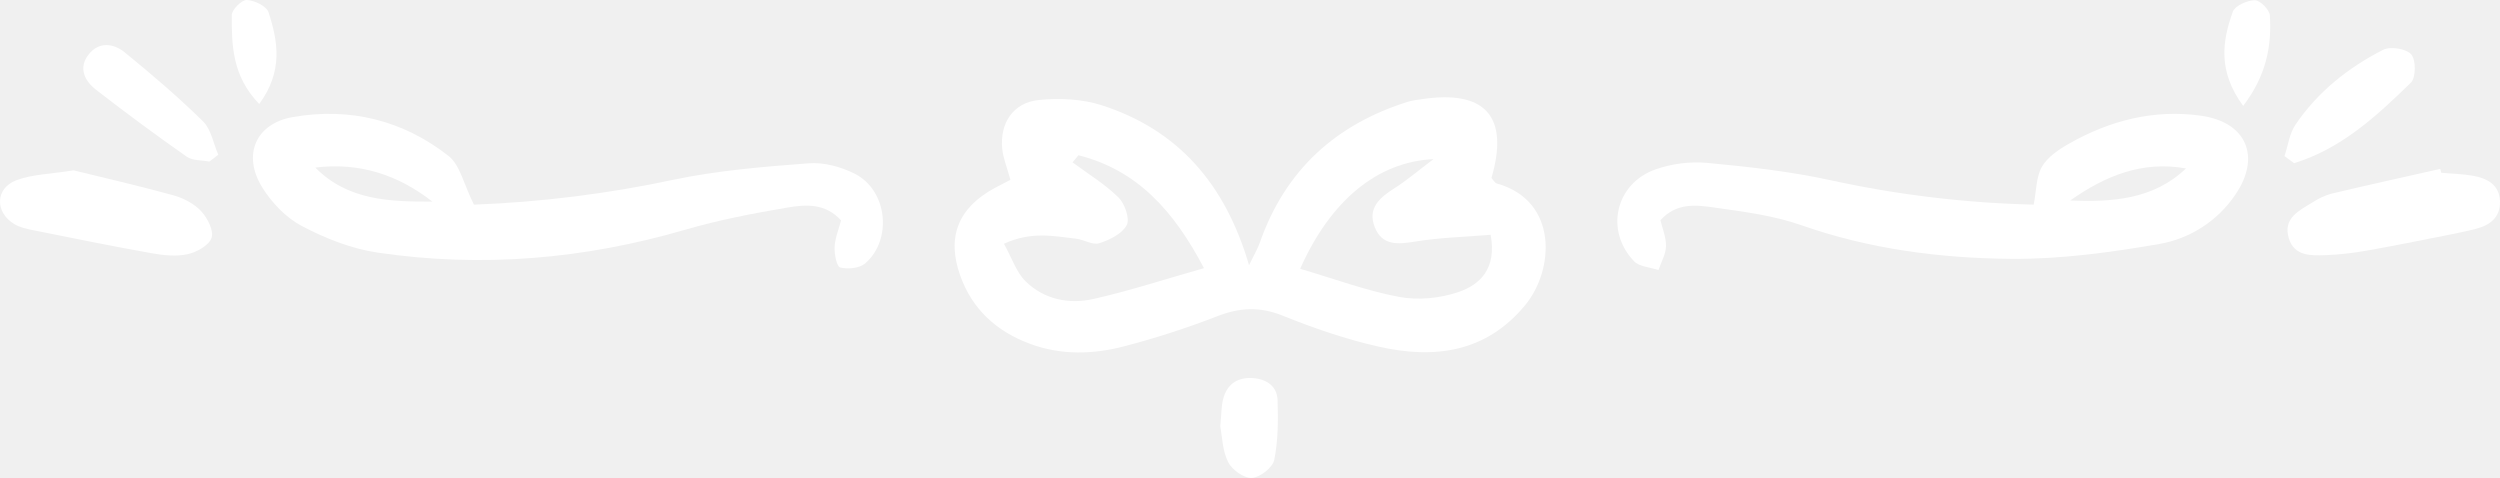
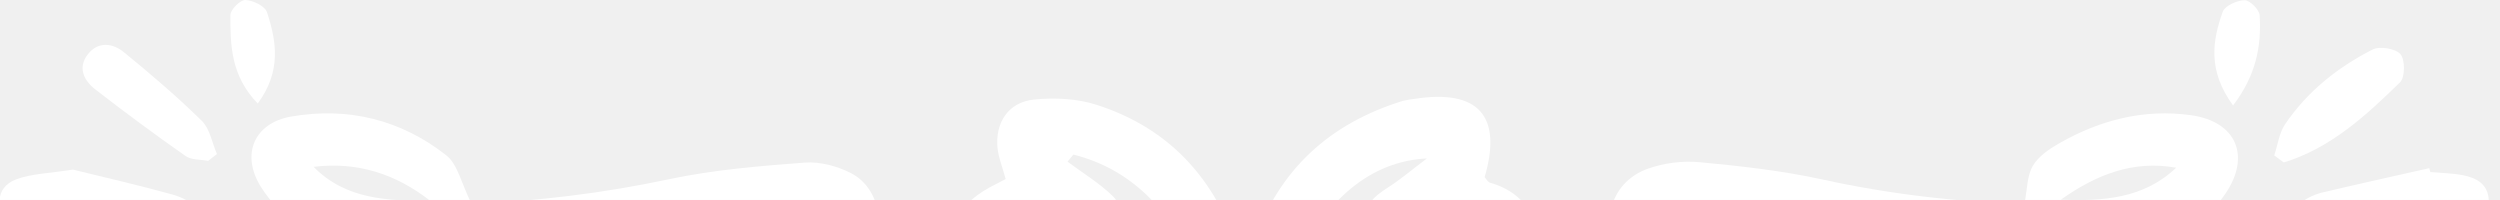
- <svg xmlns="http://www.w3.org/2000/svg" id="Gruppe_207" data-name="Gruppe 207" width="1506.444" height="288" viewBox="0 0 1506.444 288">
+ <svg xmlns="http://www.w3.org/2000/svg" width="1513" height="121" viewBox="0 0 1513 121">
  <defs>
    <clipPath id="clip-path">
+       <rect id="Rechteck_1317" data-name="Rechteck 1317" width="1513" height="121" transform="translate(207 4759)" fill="#fff" stroke="#707070" stroke-width="1" />
+     </clipPath>
+     <clipPath id="clip-path-2">
      <rect id="Rechteck_1113" data-name="Rechteck 1113" width="1506.444" height="288" fill="#fff" />
    </clipPath>
  </defs>
-   <g id="Gruppe_35" data-name="Gruppe 35" clip-path="url(#clip-path)">
-     <path id="Pfad_40" data-name="Pfad 40" d="M357.48,82.741c-2.1-7.7-4.336-13.025-4.906-18.52-1.613-15.538,6.488-27.984,21.993-29.575,12.531-1.286,26.257-.618,38.143,3.231,45.8,14.835,74.187,47.2,88.567,96.322,3.012-6.257,5.17-9.835,6.526-13.694,15.367-43.8,45.976-71.424,89.853-85.01a50.751,50.751,0,0,1,7.178-1.263c38.721-6.057,53.388,10.3,42.507,47.4,1.089,1.147,1.988,2.975,3.295,3.341,36.936,10.327,34.731,51.877,17.016,73.3C643.9,187,612.768,190.813,579.327,183.248c-19.659-4.449-39-11.08-57.724-18.632-13.881-5.6-26.033-4.941-39.651.384a514.4,514.4,0,0,1-55.42,17.941c-19.028,5.046-38.484,5.627-57.4-1.435-20.016-7.471-34.658-20.712-41.923-41.129-8.254-23.2-1.192-40.751,20.737-52.664,2.776-1.508,5.6-2.925,9.538-4.972m174.587,53.614c21,6.169,40.063,13.3,59.767,16.966,11.343,2.112,24.467.815,35.451-2.9,13.188-4.462,23.344-14.121,19.561-34.548-15.321,1.268-30.493,1.631-45.33,4.057-10.52,1.721-20.03,2.68-24.517-8.726s3.062-17.787,11.929-23.41c7.32-4.641,13.966-10.344,23.476-17.513-33.994,1.611-62.156,25.149-80.336,66.077m-133.6-68.427-3.554,4.293c9.343,6.927,19.467,13.062,27.684,21.136,3.812,3.746,6.963,12.875,4.956,16.691-2.746,5.215-10.305,8.906-16.552,10.9-3.966,1.266-9.241-2.2-14.021-2.741-13.314-1.51-26.826-4.591-43.4,3.073,4.829,8.648,7.494,17.211,13.138,22.717,11.106,10.835,26.069,13.858,40.744,10.552,21.732-4.893,42.994-11.865,66.646-18.572-18.2-34.7-40.287-59.124-75.637-68.051" transform="translate(251.372 25.614)" fill="#fff" />
-     <path id="Pfad_41" data-name="Pfad 41" d="M574.652,102.707c1.147,4.881,3.487,10.3,3.366,15.655-.108,4.828-2.913,9.595-4.529,14.389-5-1.7-11.5-1.954-14.746-5.337-17.7-18.449-11.208-46.834,13.032-55.347a75.122,75.122,0,0,1,31-3.906C627.663,70.5,652.7,73.287,677.089,78.6A644.523,644.523,0,0,0,799.581,93.324c1.627-8.344,1.427-16.685,4.986-22.852,3.391-5.879,10.179-10.416,16.385-13.936C845.547,42.587,872,35.79,900.333,39.736c27.439,3.824,36.433,24.749,20.73,47.637a69.764,69.764,0,0,1-45.928,29.694c-29.348,5.066-59.335,9.174-89.013,8.929-42.9-.355-85.473-5.845-126.608-20.291-16.625-5.838-34.655-8.1-52.243-10.607-10.922-1.559-22.8-3.179-32.62,7.609M821.569,90.856c25.122.97,50.079-.5,69.775-19.334-26.145-4.707-48.505,4.3-69.775,19.334" transform="translate(425.88 29.98)" fill="#fff" />
-     <path id="Pfad_42" data-name="Pfad 42" d="M218.982,93.345A703.837,703.837,0,0,0,338.9,78.409c26.79-5.645,54.4-7.906,81.772-9.982,9.169-.7,19.629,2.119,27.943,6.373,19.5,9.977,22.673,39.621,6.138,53.934-3.414,2.957-10.4,3.615-15.048,2.487-2.1-.508-3.6-8.048-3.4-12.3.258-5.428,2.512-10.762,3.893-16.094-9.605-10.566-21.467-9.561-32.3-7.733-20.733,3.5-41.522,7.513-61.685,13.385-60.925,17.742-122.748,23.016-185.4,13.741-15.682-2.32-31.376-8.561-45.5-15.975-9.524-5-18.183-14.058-23.929-23.344-12.074-19.52-3.893-38.419,18.4-42.324,34.4-6.023,66.521,1.9,93.937,23.458,6.911,5.433,9.071,16.915,15.261,29.316M123.4,71C143,90.878,168.352,91.592,193.936,91.513,173.22,75.341,149.94,67.725,123.4,71" transform="translate(66.602 29.973)" fill="#fff" />
-     <path id="Pfad_43" data-name="Pfad 43" d="M44.328,57.786c18.128,4.465,39.312,9.3,60.235,15.078,6.035,1.668,12.435,5.019,16.618,9.51C125,86.466,128.926,94.1,127.5,98.428c-1.49,4.524-8.929,8.67-14.449,9.888-6.867,1.517-14.579.693-21.668-.574-23.87-4.256-47.639-9.094-71.415-13.872-3.9-.785-8.05-1.7-11.385-3.712-11.762-7.1-11.522-21.552,1.24-26.383,9.55-3.613,20.43-3.71,34.5-5.989" transform="translate(0 44.852)" fill="#fff" />
-     <path id="Pfad_44" data-name="Pfad 44" d="M868.7,59.641c6.424.57,12.931.678,19.25,1.824,8.43,1.531,15.726,5.348,16.128,15.208.394,9.652-5.893,14.524-14.463,16.74-6.245,1.616-12.593,2.853-18.925,4.1-15.826,3.123-31.63,6.362-47.518,9.138a178.022,178.022,0,0,1-24.039,2.615c-8.883.327-18.92.7-22.257-10.039-3.831-12.328,6.355-16.884,14.552-21.913a38.852,38.852,0,0,1,10.938-5.057c21.852-5.181,43.788-10.011,65.7-14.959q.317,1.17.638,2.339" transform="translate(602.347 44.476)" fill="#fff" />
-     <path id="Pfad_45" data-name="Pfad 45" d="M775.032,81.4c2.11-6.334,2.959-13.522,6.558-18.849,13.4-19.829,31.82-34.477,52.916-45.218,4.352-2.217,13.993-.639,16.92,2.813,2.883,3.4,2.839,13.975-.236,16.98C830.536,57.3,809.181,76.984,780.8,85.654L775.032,81.4" transform="translate(601.561 12.659)" fill="#fff" />
-     <path id="Pfad_46" data-name="Pfad 46" d="M104.233,85.5c-4.6-.906-10.13-.481-13.639-2.941Q62.755,63.042,35.873,42.176c-6.813-5.3-10.767-13.129-4.38-21.238C37.742,13,46.516,14.225,53.241,19.708c16.245,13.247,32.25,26.9,47.184,41.575,4.9,4.815,6.208,13.286,9.16,20.085q-2.678,2.065-5.352,4.131" transform="translate(21.939 11.869)" fill="#fff" />
-     <path id="Pfad_47" data-name="Pfad 47" d="M413.987,157.407c.675-6.931.549-11.89,1.735-16.511,2.334-9.087,8.86-13.295,18.069-12.591,8.092.62,14.453,4.885,14.716,13.293.378,12.025.376,24.353-2.016,36.03-.943,4.6-8.6,10.563-13.488,10.836-4.746.265-11.968-4.9-14.307-9.586-3.455-6.915-3.552-15.511-4.709-21.47" transform="translate(321.327 99.528)" fill="#fff" />
-     <path id="Pfad_48" data-name="Pfad 48" d="M765.96,63.764C750.548,42.734,753.38,24.685,759.7,7.051c1.309-3.65,8.673-6.918,13.284-6.97,3.126-.036,8.849,5.705,9.06,9.13,1.138,18.543-2.1,36.2-16.089,54.553" transform="translate(585.725 0.063)" fill="#fff" />
-     <path id="Pfad_49" data-name="Pfad 49" d="M95.175,62.66C78.829,45.731,78.58,27.227,78.632,9.078,78.642,5.831,84.651-.124,87.69,0c4.614.19,11.87,3.687,13.085,7.392,5.764,17.6,8.842,35.646-5.6,55.266" transform="translate(61.029 0)" fill="#fff" />
+   <g id="divider" transform="translate(-207 -4759)" clip-path="url(#clip-path)">
+     <g id="Gruppe_225" data-name="Gruppe 225" transform="translate(206.777 4759)">
+       <g id="Gruppe_35" data-name="Gruppe 35" clip-path="url(#clip-path-2)">
+         <path id="Pfad_40" data-name="Pfad 40" d="M357.48,82.741c-2.1-7.7-4.336-13.025-4.906-18.52-1.613-15.538,6.488-27.984,21.993-29.575,12.531-1.286,26.257-.618,38.143,3.231,45.8,14.835,74.187,47.2,88.567,96.322,3.012-6.257,5.17-9.835,6.526-13.694,15.367-43.8,45.976-71.424,89.853-85.01a50.751,50.751,0,0,1,7.178-1.263c38.721-6.057,53.388,10.3,42.507,47.4,1.089,1.147,1.988,2.975,3.295,3.341,36.936,10.327,34.731,51.877,17.016,73.3C643.9,187,612.768,190.813,579.327,183.248c-19.659-4.449-39-11.08-57.724-18.632-13.881-5.6-26.033-4.941-39.651.384a514.4,514.4,0,0,1-55.42,17.941c-19.028,5.046-38.484,5.627-57.4-1.435-20.016-7.471-34.658-20.712-41.923-41.129-8.254-23.2-1.192-40.751,20.737-52.664,2.776-1.508,5.6-2.925,9.538-4.972m174.587,53.614c21,6.169,40.063,13.3,59.767,16.966,11.343,2.112,24.467.815,35.451-2.9,13.188-4.462,23.344-14.121,19.561-34.548-15.321,1.268-30.493,1.631-45.33,4.057-10.52,1.721-20.03,2.68-24.517-8.726s3.062-17.787,11.929-23.41c7.32-4.641,13.966-10.344,23.476-17.513-33.994,1.611-62.156,25.149-80.336,66.077m-133.6-68.427-3.554,4.293c9.343,6.927,19.467,13.062,27.684,21.136,3.812,3.746,6.963,12.875,4.956,16.691-2.746,5.215-10.305,8.906-16.552,10.9-3.966,1.266-9.241-2.2-14.021-2.741-13.314-1.51-26.826-4.591-43.4,3.073,4.829,8.648,7.494,17.211,13.138,22.717,11.106,10.835,26.069,13.858,40.744,10.552,21.732-4.893,42.994-11.865,66.646-18.572-18.2-34.7-40.287-59.124-75.637-68.051" transform="translate(251.372 25.614)" fill="#fff" />
+         <path id="Pfad_41" data-name="Pfad 41" d="M574.652,102.707c1.147,4.881,3.487,10.3,3.366,15.655-.108,4.828-2.913,9.595-4.529,14.389-5-1.7-11.5-1.954-14.746-5.337-17.7-18.449-11.208-46.834,13.032-55.347a75.122,75.122,0,0,1,31-3.906C627.663,70.5,652.7,73.287,677.089,78.6A644.523,644.523,0,0,0,799.581,93.324c1.627-8.344,1.427-16.685,4.986-22.852,3.391-5.879,10.179-10.416,16.385-13.936C845.547,42.587,872,35.79,900.333,39.736c27.439,3.824,36.433,24.749,20.73,47.637a69.764,69.764,0,0,1-45.928,29.694c-29.348,5.066-59.335,9.174-89.013,8.929-42.9-.355-85.473-5.845-126.608-20.291-16.625-5.838-34.655-8.1-52.243-10.607-10.922-1.559-22.8-3.179-32.62,7.609M821.569,90.856c25.122.97,50.079-.5,69.775-19.334-26.145-4.707-48.505,4.3-69.775,19.334" transform="translate(425.88 29.98)" fill="#fff" />
+         <path id="Pfad_42" data-name="Pfad 42" d="M218.982,93.345A703.837,703.837,0,0,0,338.9,78.409c26.79-5.645,54.4-7.906,81.772-9.982,9.169-.7,19.629,2.119,27.943,6.373,19.5,9.977,22.673,39.621,6.138,53.934-3.414,2.957-10.4,3.615-15.048,2.487-2.1-.508-3.6-8.048-3.4-12.3.258-5.428,2.512-10.762,3.893-16.094-9.605-10.566-21.467-9.561-32.3-7.733-20.733,3.5-41.522,7.513-61.685,13.385-60.925,17.742-122.748,23.016-185.4,13.741-15.682-2.32-31.376-8.561-45.5-15.975-9.524-5-18.183-14.058-23.929-23.344-12.074-19.52-3.893-38.419,18.4-42.324,34.4-6.023,66.521,1.9,93.937,23.458,6.911,5.433,9.071,16.915,15.261,29.316M123.4,71C143,90.878,168.352,91.592,193.936,91.513,173.22,75.341,149.94,67.725,123.4,71" transform="translate(66.602 29.973)" fill="#fff" />
+         <path id="Pfad_43" data-name="Pfad 43" d="M44.328,57.786c18.128,4.465,39.312,9.3,60.235,15.078,6.035,1.668,12.435,5.019,16.618,9.51C125,86.466,128.926,94.1,127.5,98.428c-1.49,4.524-8.929,8.67-14.449,9.888-6.867,1.517-14.579.693-21.668-.574-23.87-4.256-47.639-9.094-71.415-13.872-3.9-.785-8.05-1.7-11.385-3.712-11.762-7.1-11.522-21.552,1.24-26.383,9.55-3.613,20.43-3.71,34.5-5.989" transform="translate(0 44.852)" fill="#fff" />
+         <path id="Pfad_44" data-name="Pfad 44" d="M868.7,59.641c6.424.57,12.931.678,19.25,1.824,8.43,1.531,15.726,5.348,16.128,15.208.394,9.652-5.893,14.524-14.463,16.74-6.245,1.616-12.593,2.853-18.925,4.1-15.826,3.123-31.63,6.362-47.518,9.138a178.022,178.022,0,0,1-24.039,2.615c-8.883.327-18.92.7-22.257-10.039-3.831-12.328,6.355-16.884,14.552-21.913a38.852,38.852,0,0,1,10.938-5.057c21.852-5.181,43.788-10.011,65.7-14.959q.317,1.17.638,2.339" transform="translate(602.347 44.476)" fill="#fff" />
+         <path id="Pfad_45" data-name="Pfad 45" d="M775.032,81.4c2.11-6.334,2.959-13.522,6.558-18.849,13.4-19.829,31.82-34.477,52.916-45.218,4.352-2.217,13.993-.639,16.92,2.813,2.883,3.4,2.839,13.975-.236,16.98C830.536,57.3,809.181,76.984,780.8,85.654L775.032,81.4" transform="translate(601.561 12.659)" fill="#fff" />
+         <path id="Pfad_46" data-name="Pfad 46" d="M104.233,85.5c-4.6-.906-10.13-.481-13.639-2.941Q62.755,63.042,35.873,42.176c-6.813-5.3-10.767-13.129-4.38-21.238C37.742,13,46.516,14.225,53.241,19.708c16.245,13.247,32.25,26.9,47.184,41.575,4.9,4.815,6.208,13.286,9.16,20.085q-2.678,2.065-5.352,4.131" transform="translate(21.939 11.869)" fill="#fff" />
+         <path id="Pfad_47" data-name="Pfad 47" d="M413.987,157.407c.675-6.931.549-11.89,1.735-16.511,2.334-9.087,8.86-13.295,18.069-12.591,8.092.62,14.453,4.885,14.716,13.293.378,12.025.376,24.353-2.016,36.03-.943,4.6-8.6,10.563-13.488,10.836-4.746.265-11.968-4.9-14.307-9.586-3.455-6.915-3.552-15.511-4.709-21.47" transform="translate(321.327 99.528)" fill="#fff" />
+         <path id="Pfad_48" data-name="Pfad 48" d="M765.96,63.764C750.548,42.734,753.38,24.685,759.7,7.051c1.309-3.65,8.673-6.918,13.284-6.97,3.126-.036,8.849,5.705,9.06,9.13,1.138,18.543-2.1,36.2-16.089,54.553" transform="translate(585.725 0.063)" fill="#fff" />
+         <path id="Pfad_49" data-name="Pfad 49" d="M95.175,62.66C78.829,45.731,78.58,27.227,78.632,9.078,78.642,5.831,84.651-.124,87.69,0c4.614.19,11.87,3.687,13.085,7.392,5.764,17.6,8.842,35.646-5.6,55.266" transform="translate(61.029 0)" fill="#fff" />
+       </g>
+     </g>
  </g>
</svg>
